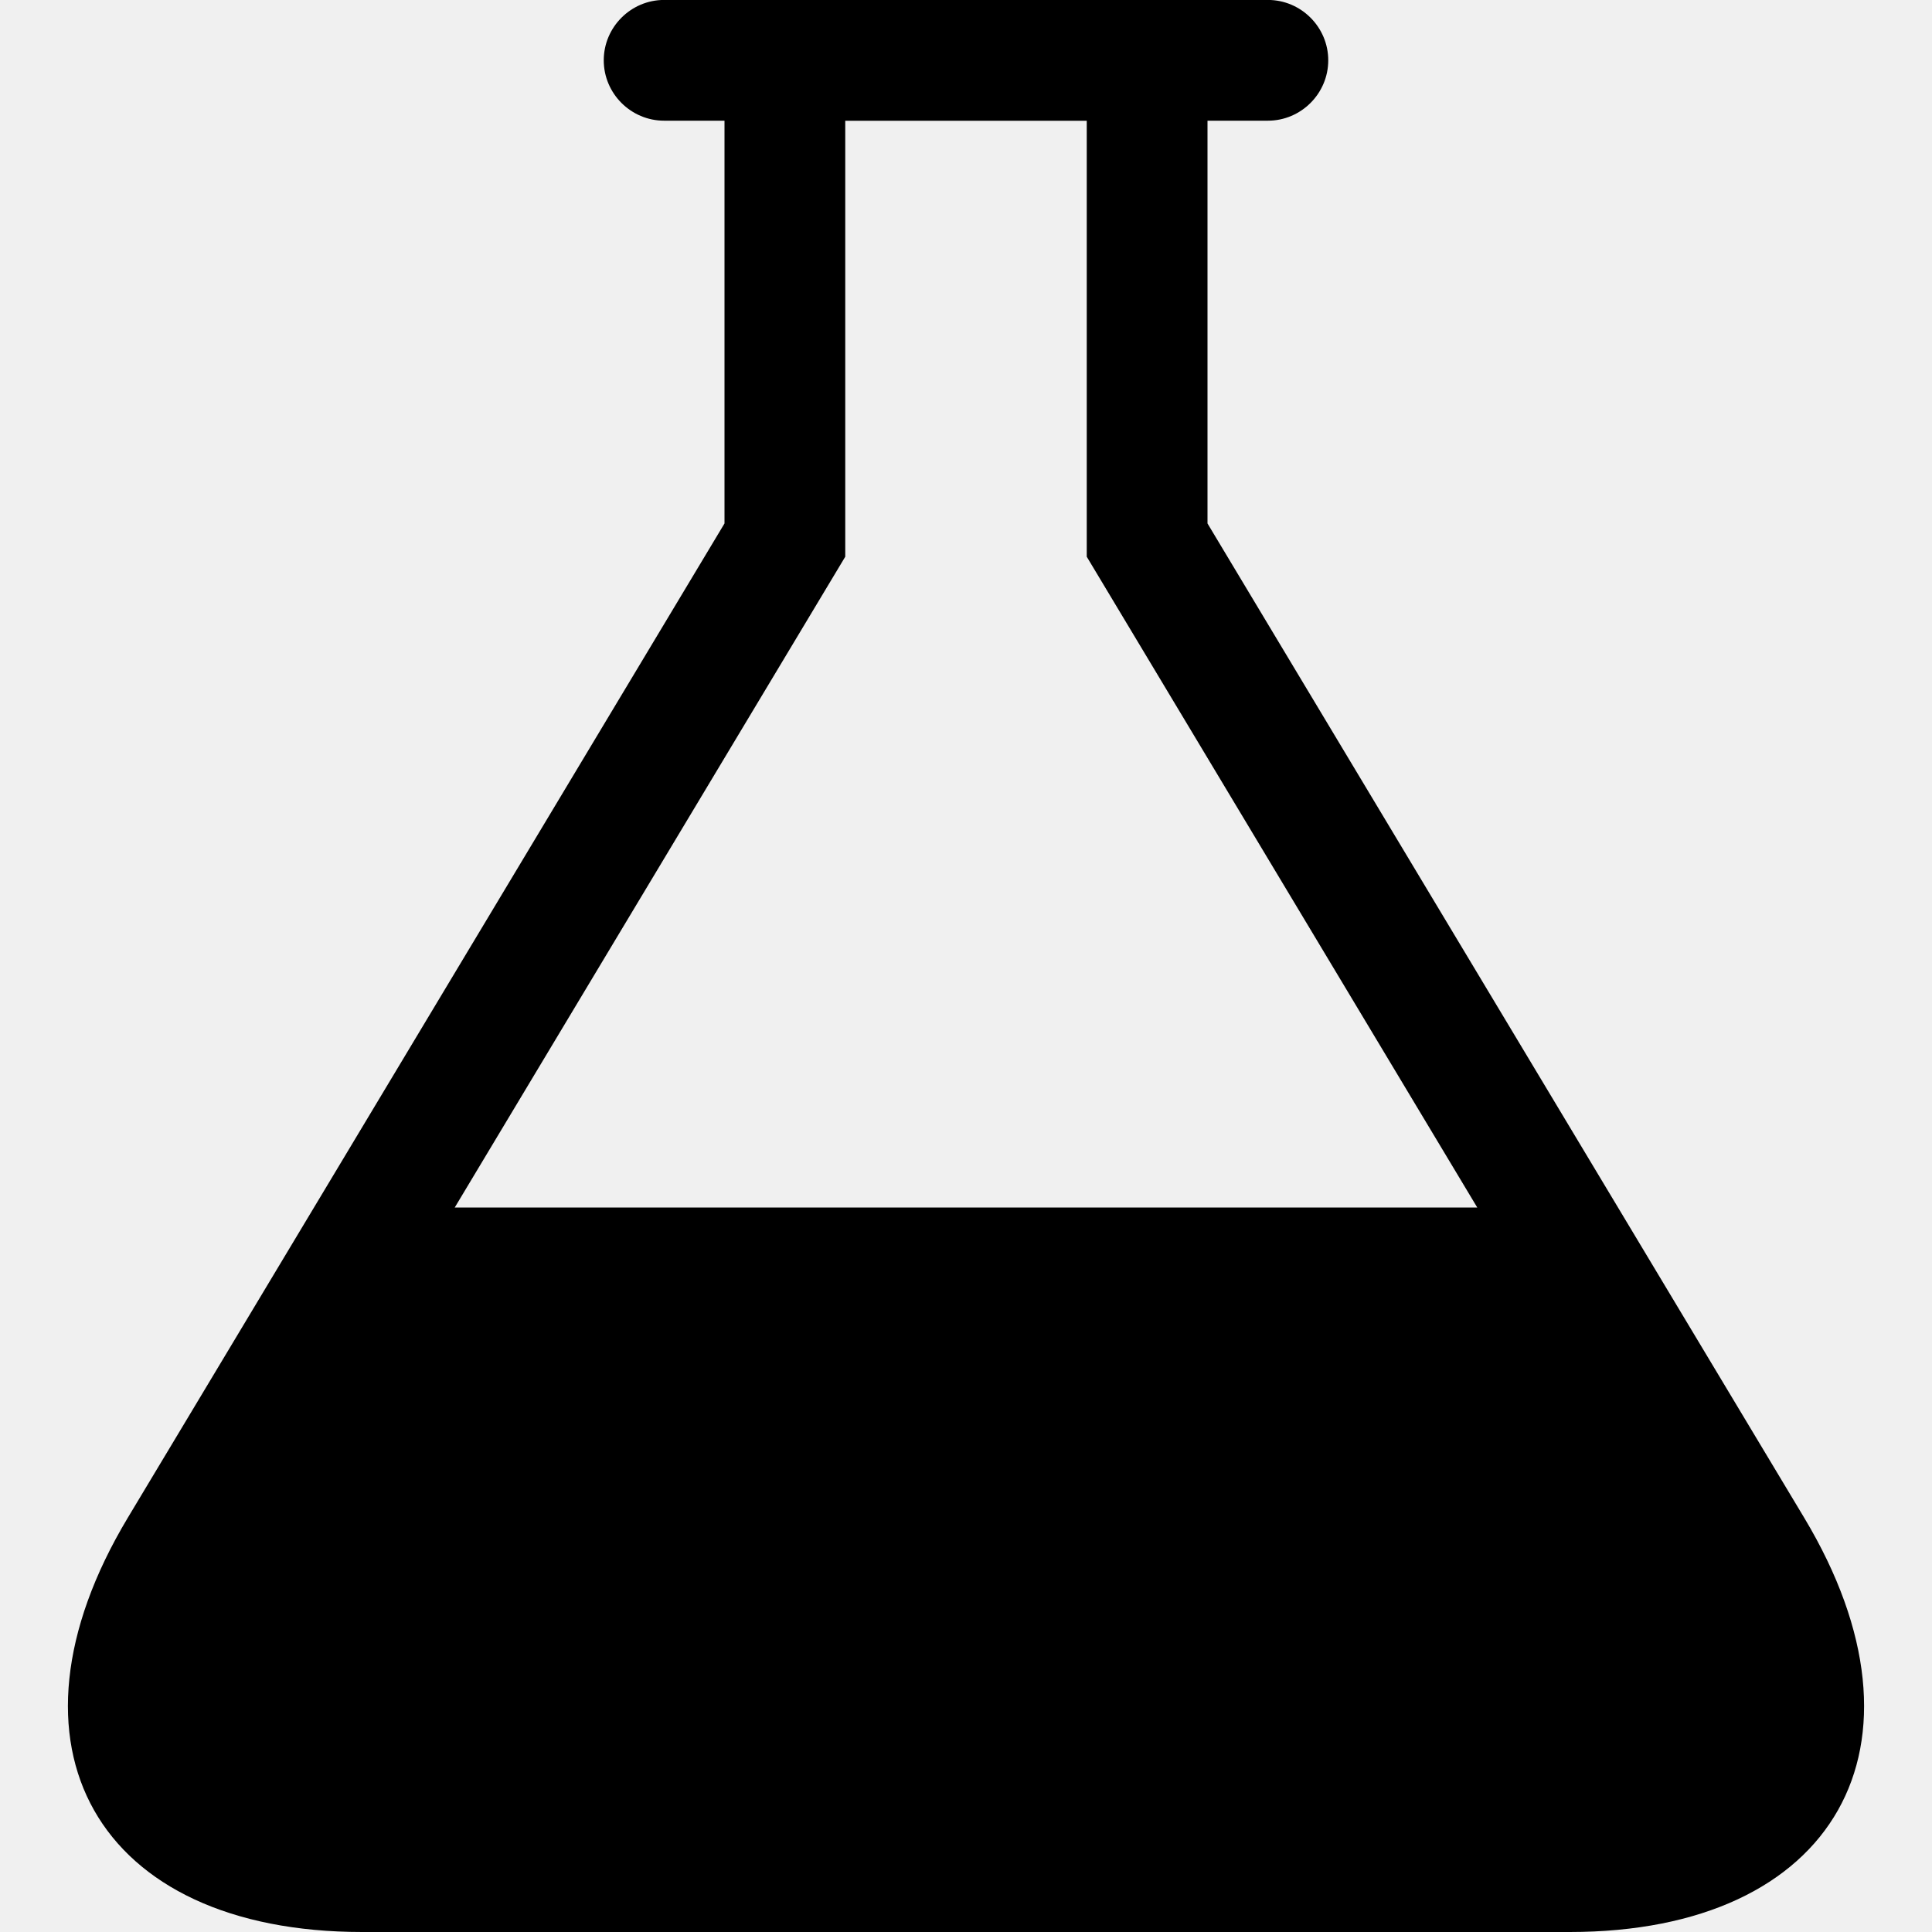
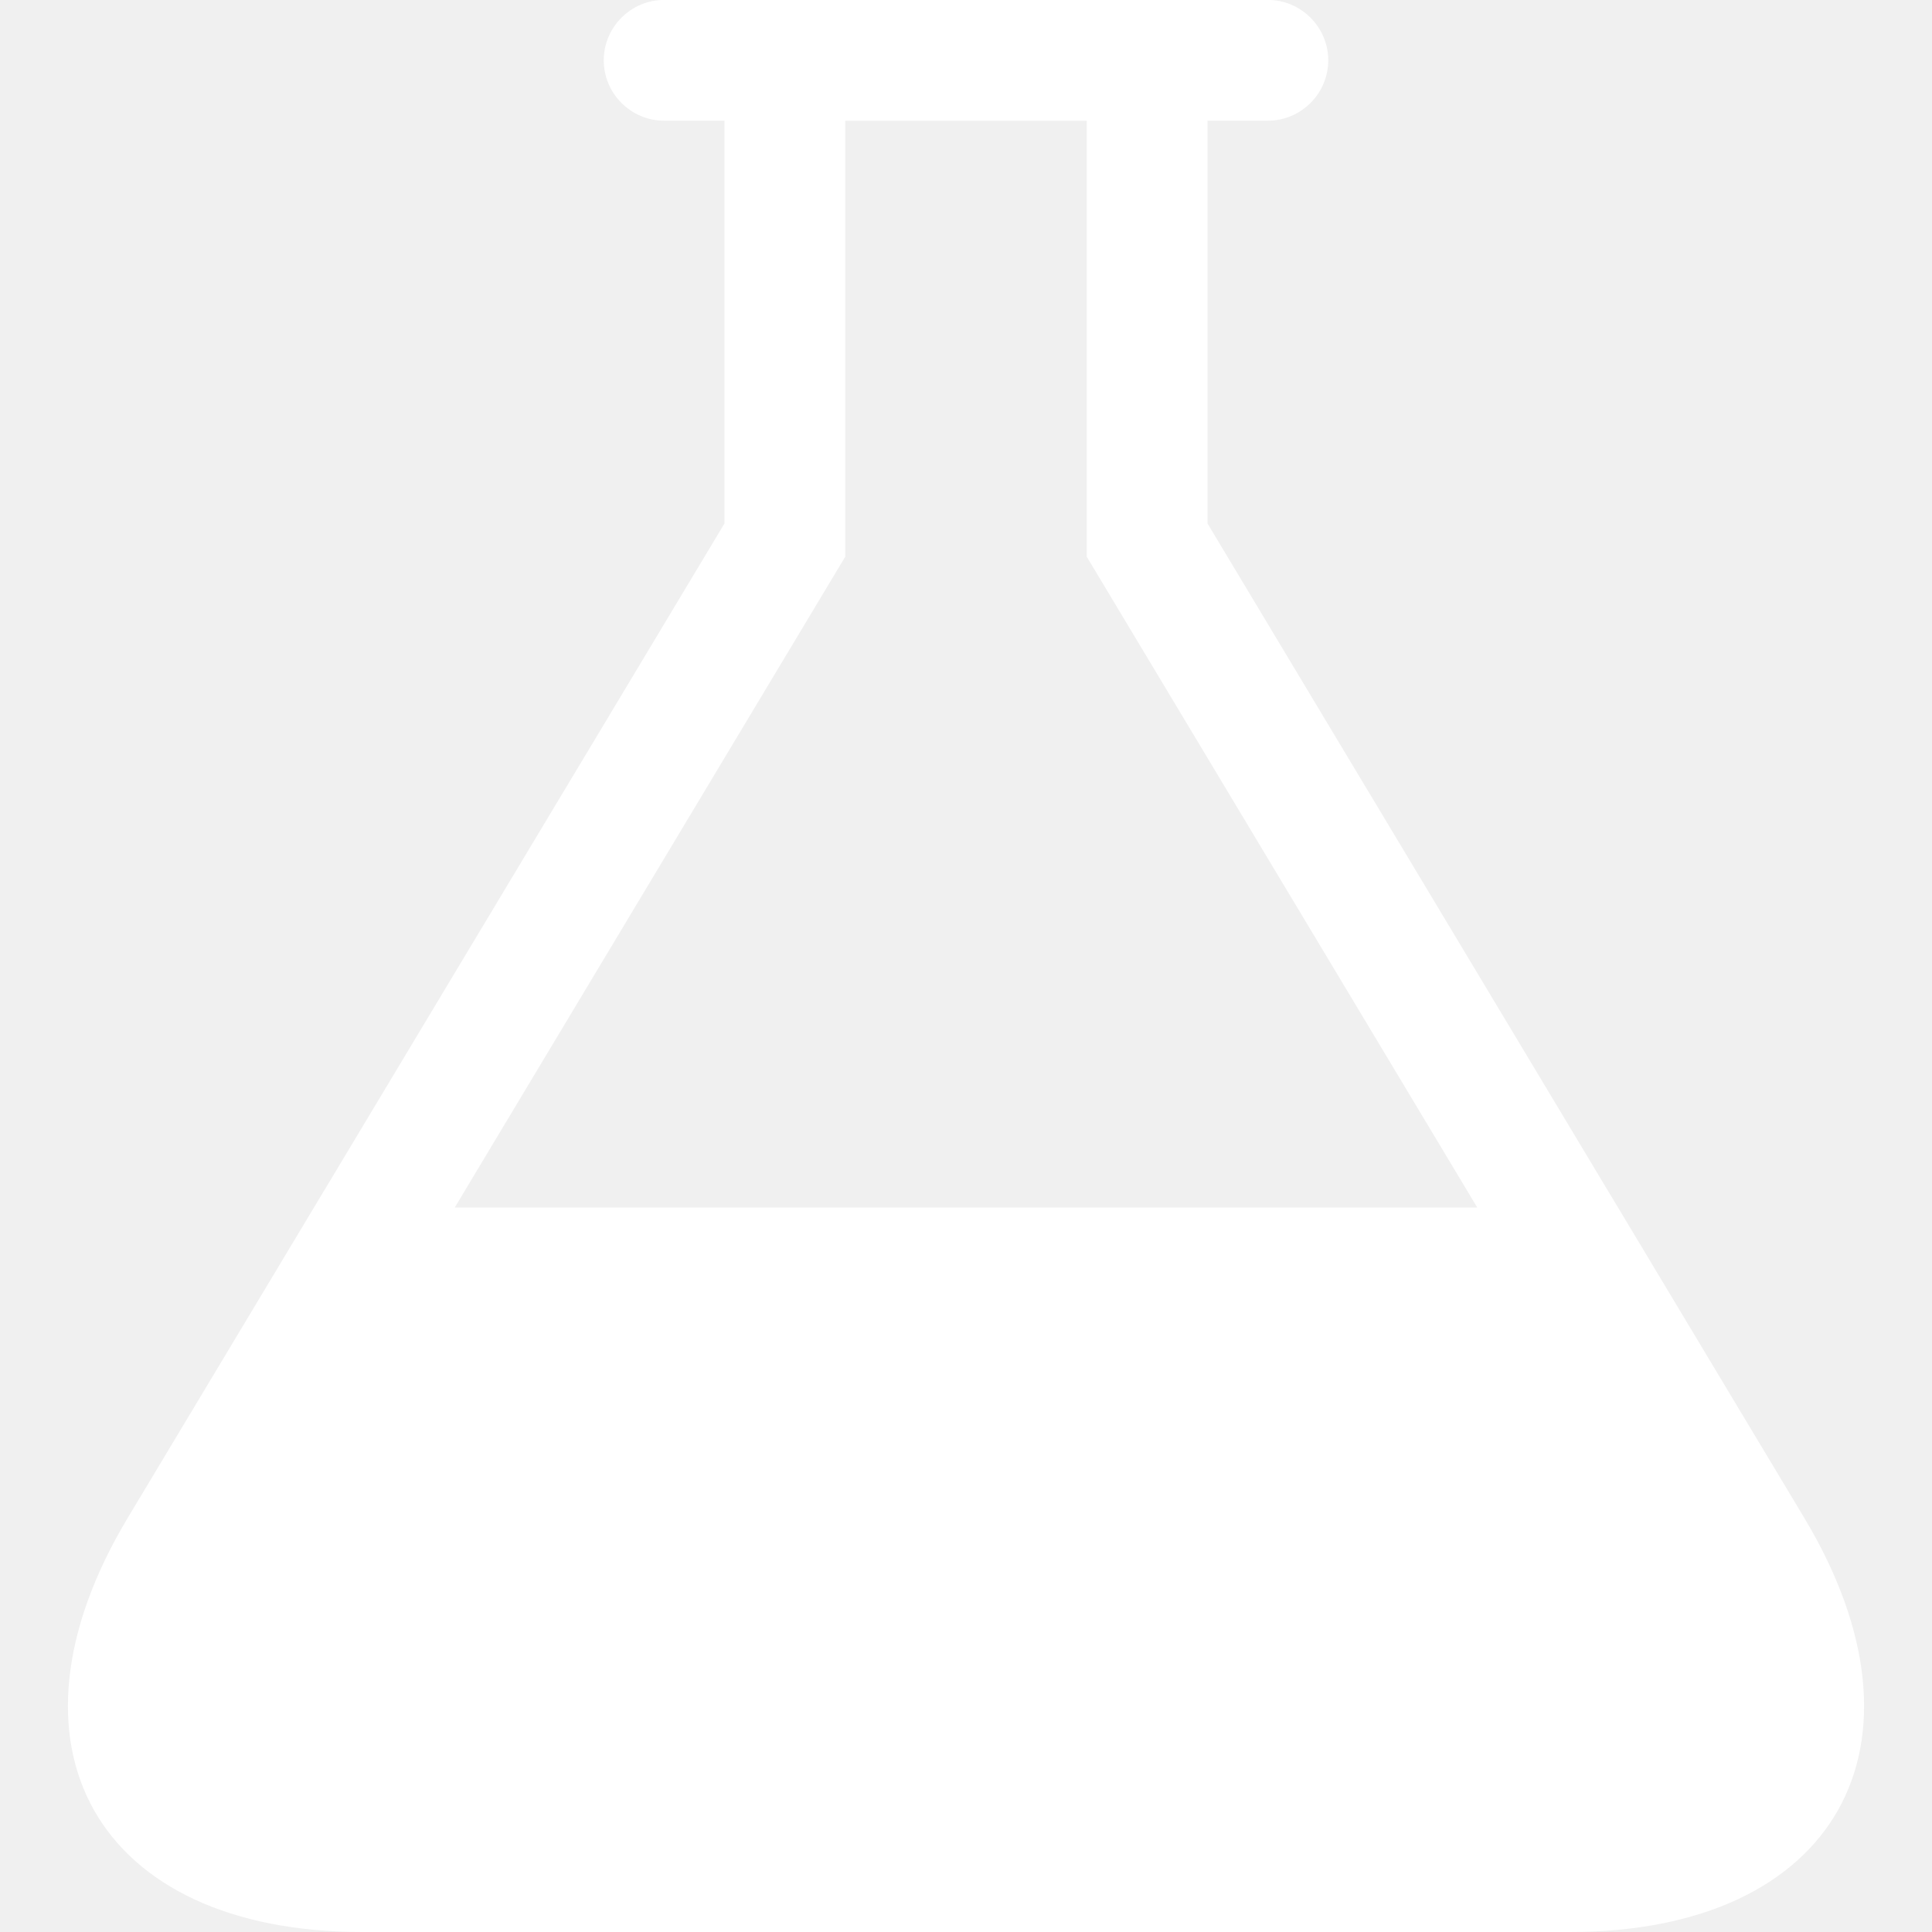
<svg xmlns="http://www.w3.org/2000/svg" version="1.1" width="32" height="32" viewBox="0 0 32 32">
-   <path d="M29.884 25.14l-9.884-16.47v-6.671h1c0.55 0 1-0.45 1-1s-0.45-1-1-1h-10c-0.55 0-1 0.45-1 1s0.45 1 1 1h1v6.671l-9.884 16.47c-2.264 3.773-0.516 6.86 3.884 6.86h20c4.4 0 6.148-3.087 3.884-6.86zM7.532 20l6.468-10.779v-7.221h4v7.221l6.468 10.779h-16.935z" />
+   <path fill="#FFFFFF" d="M29.884 25.14l-9.884-16.47v-6.671h1c0.55 0 1-0.45 1-1s-0.45-1-1-1h-10c-0.55 0-1 0.45-1 1s0.45 1 1 1h1v6.671l-9.884 16.47c-2.264 3.773-0.516 6.86 3.884 6.86h20c4.4 0 6.148-3.087 3.884-6.86zM7.532 20l6.468-10.779v-7.221h4v7.221l6.468 10.779h-16.935z" />
</svg>
